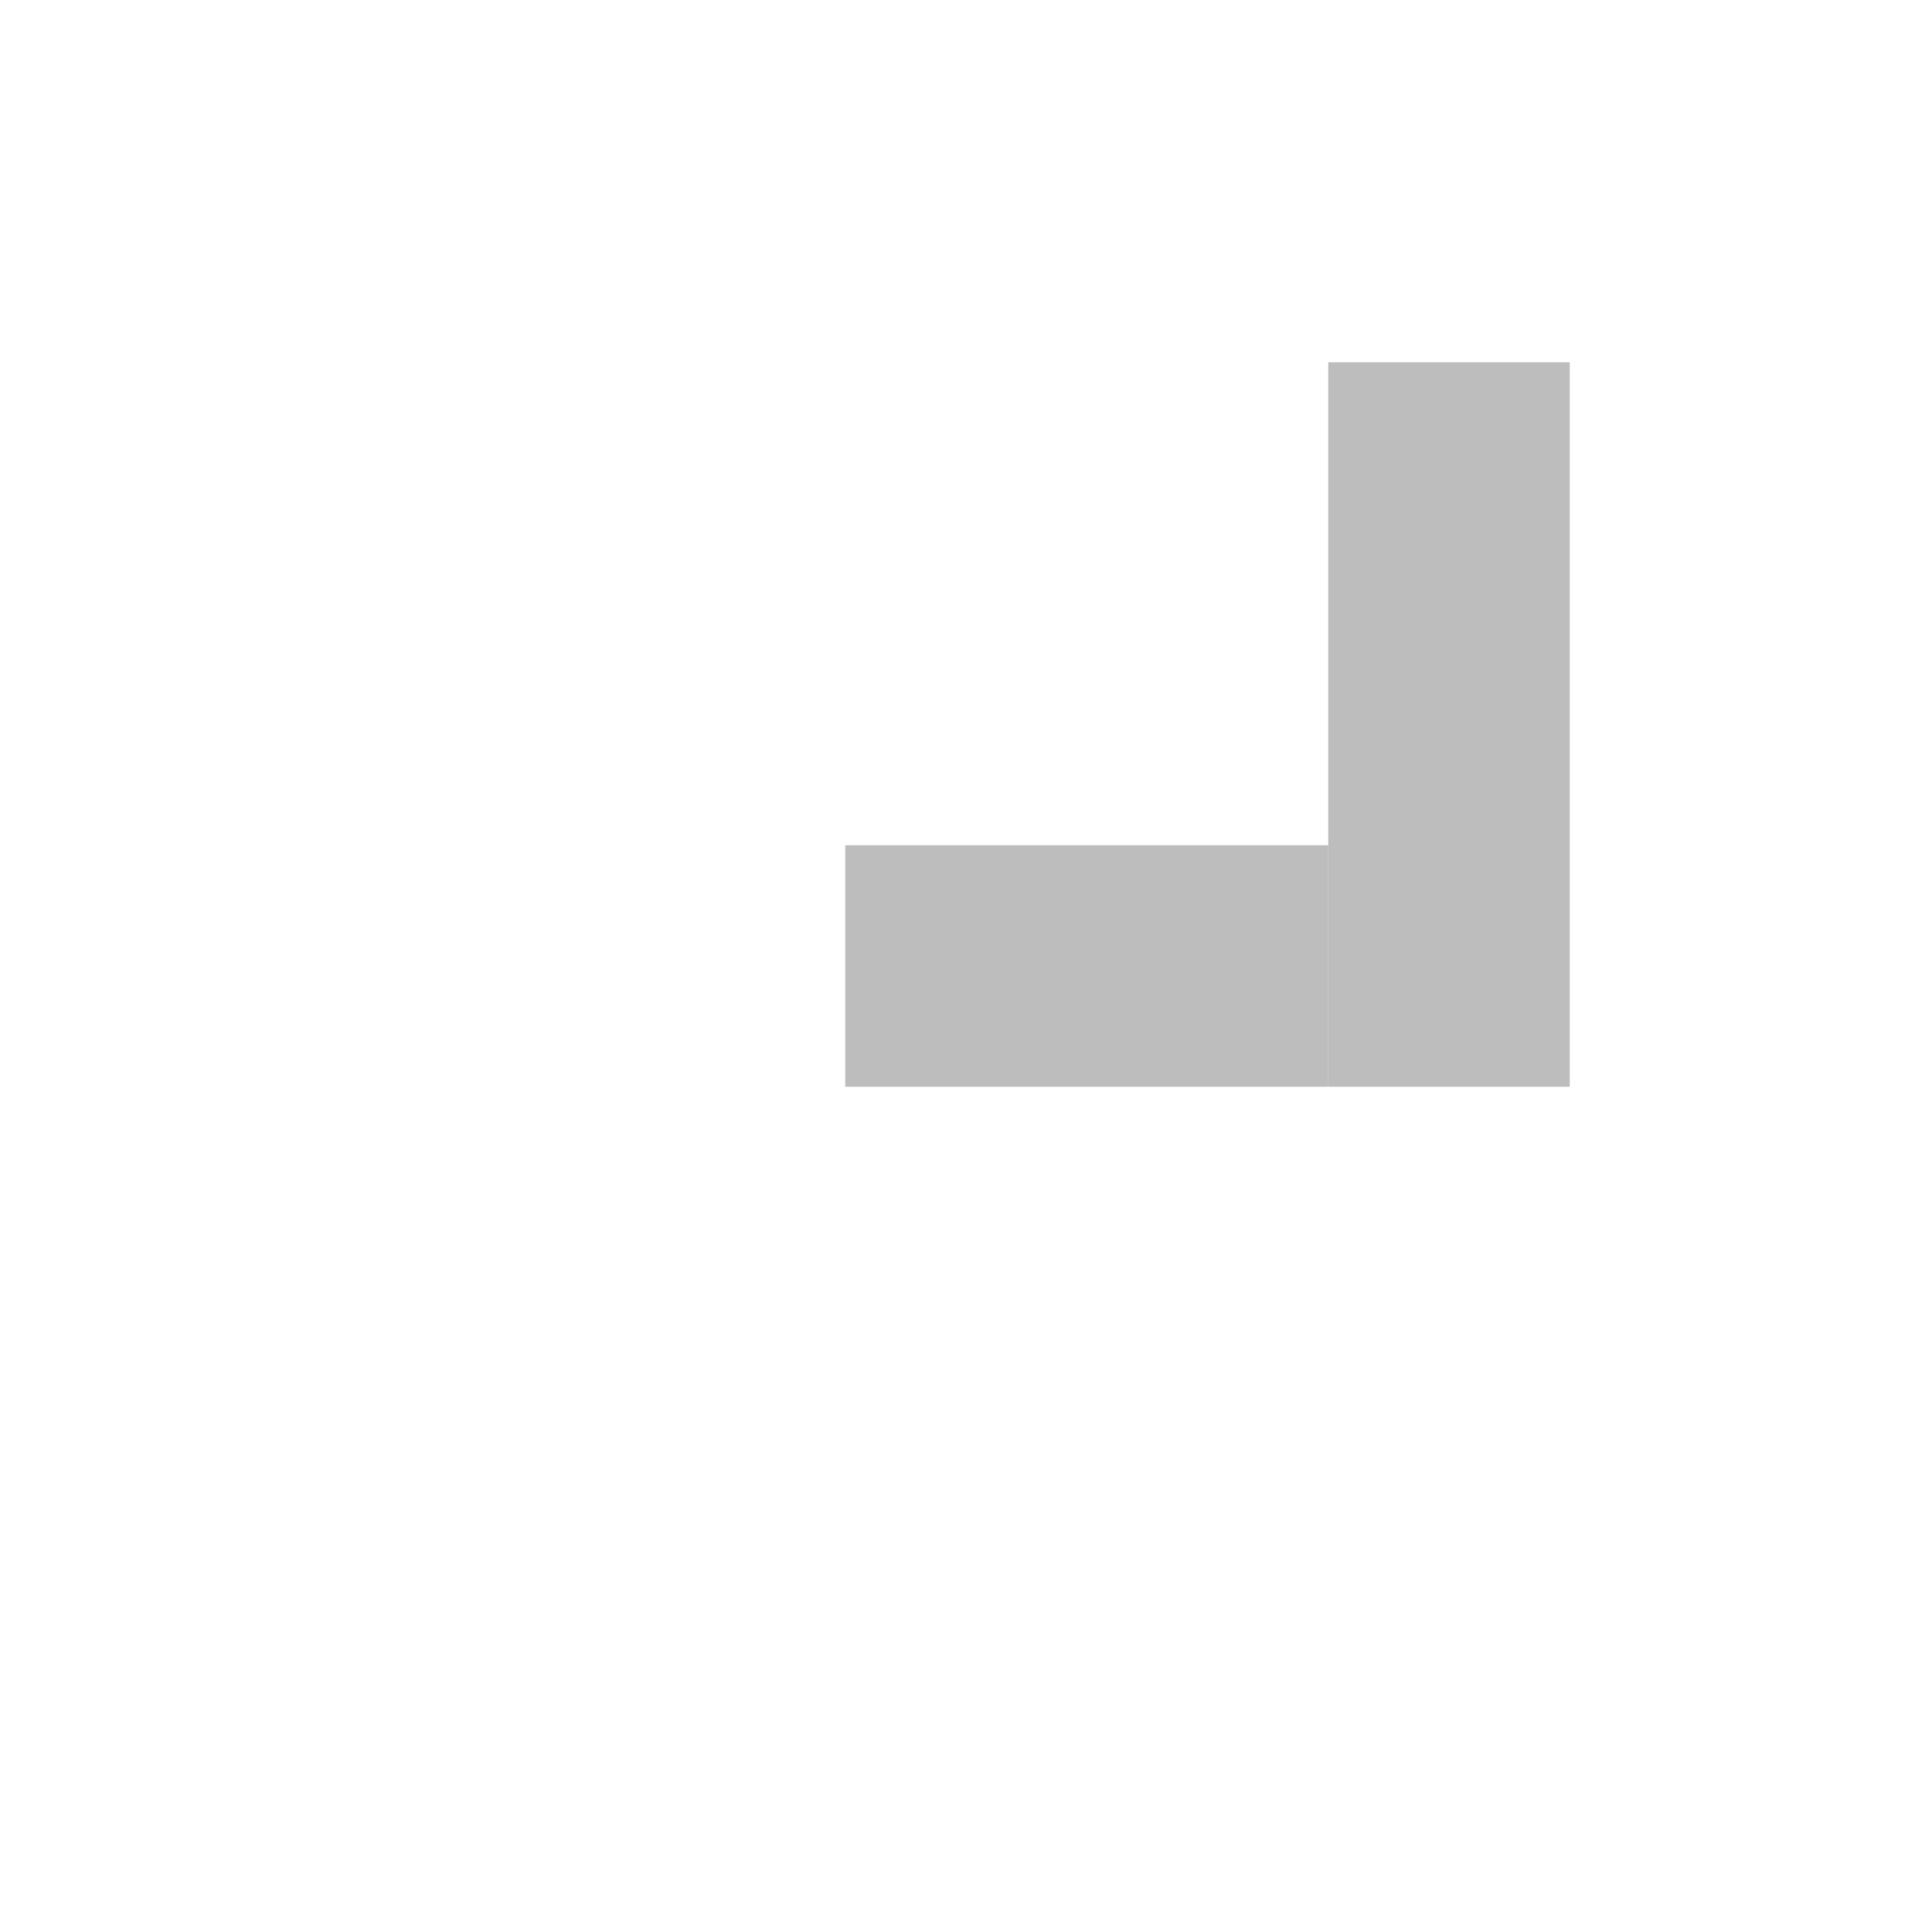
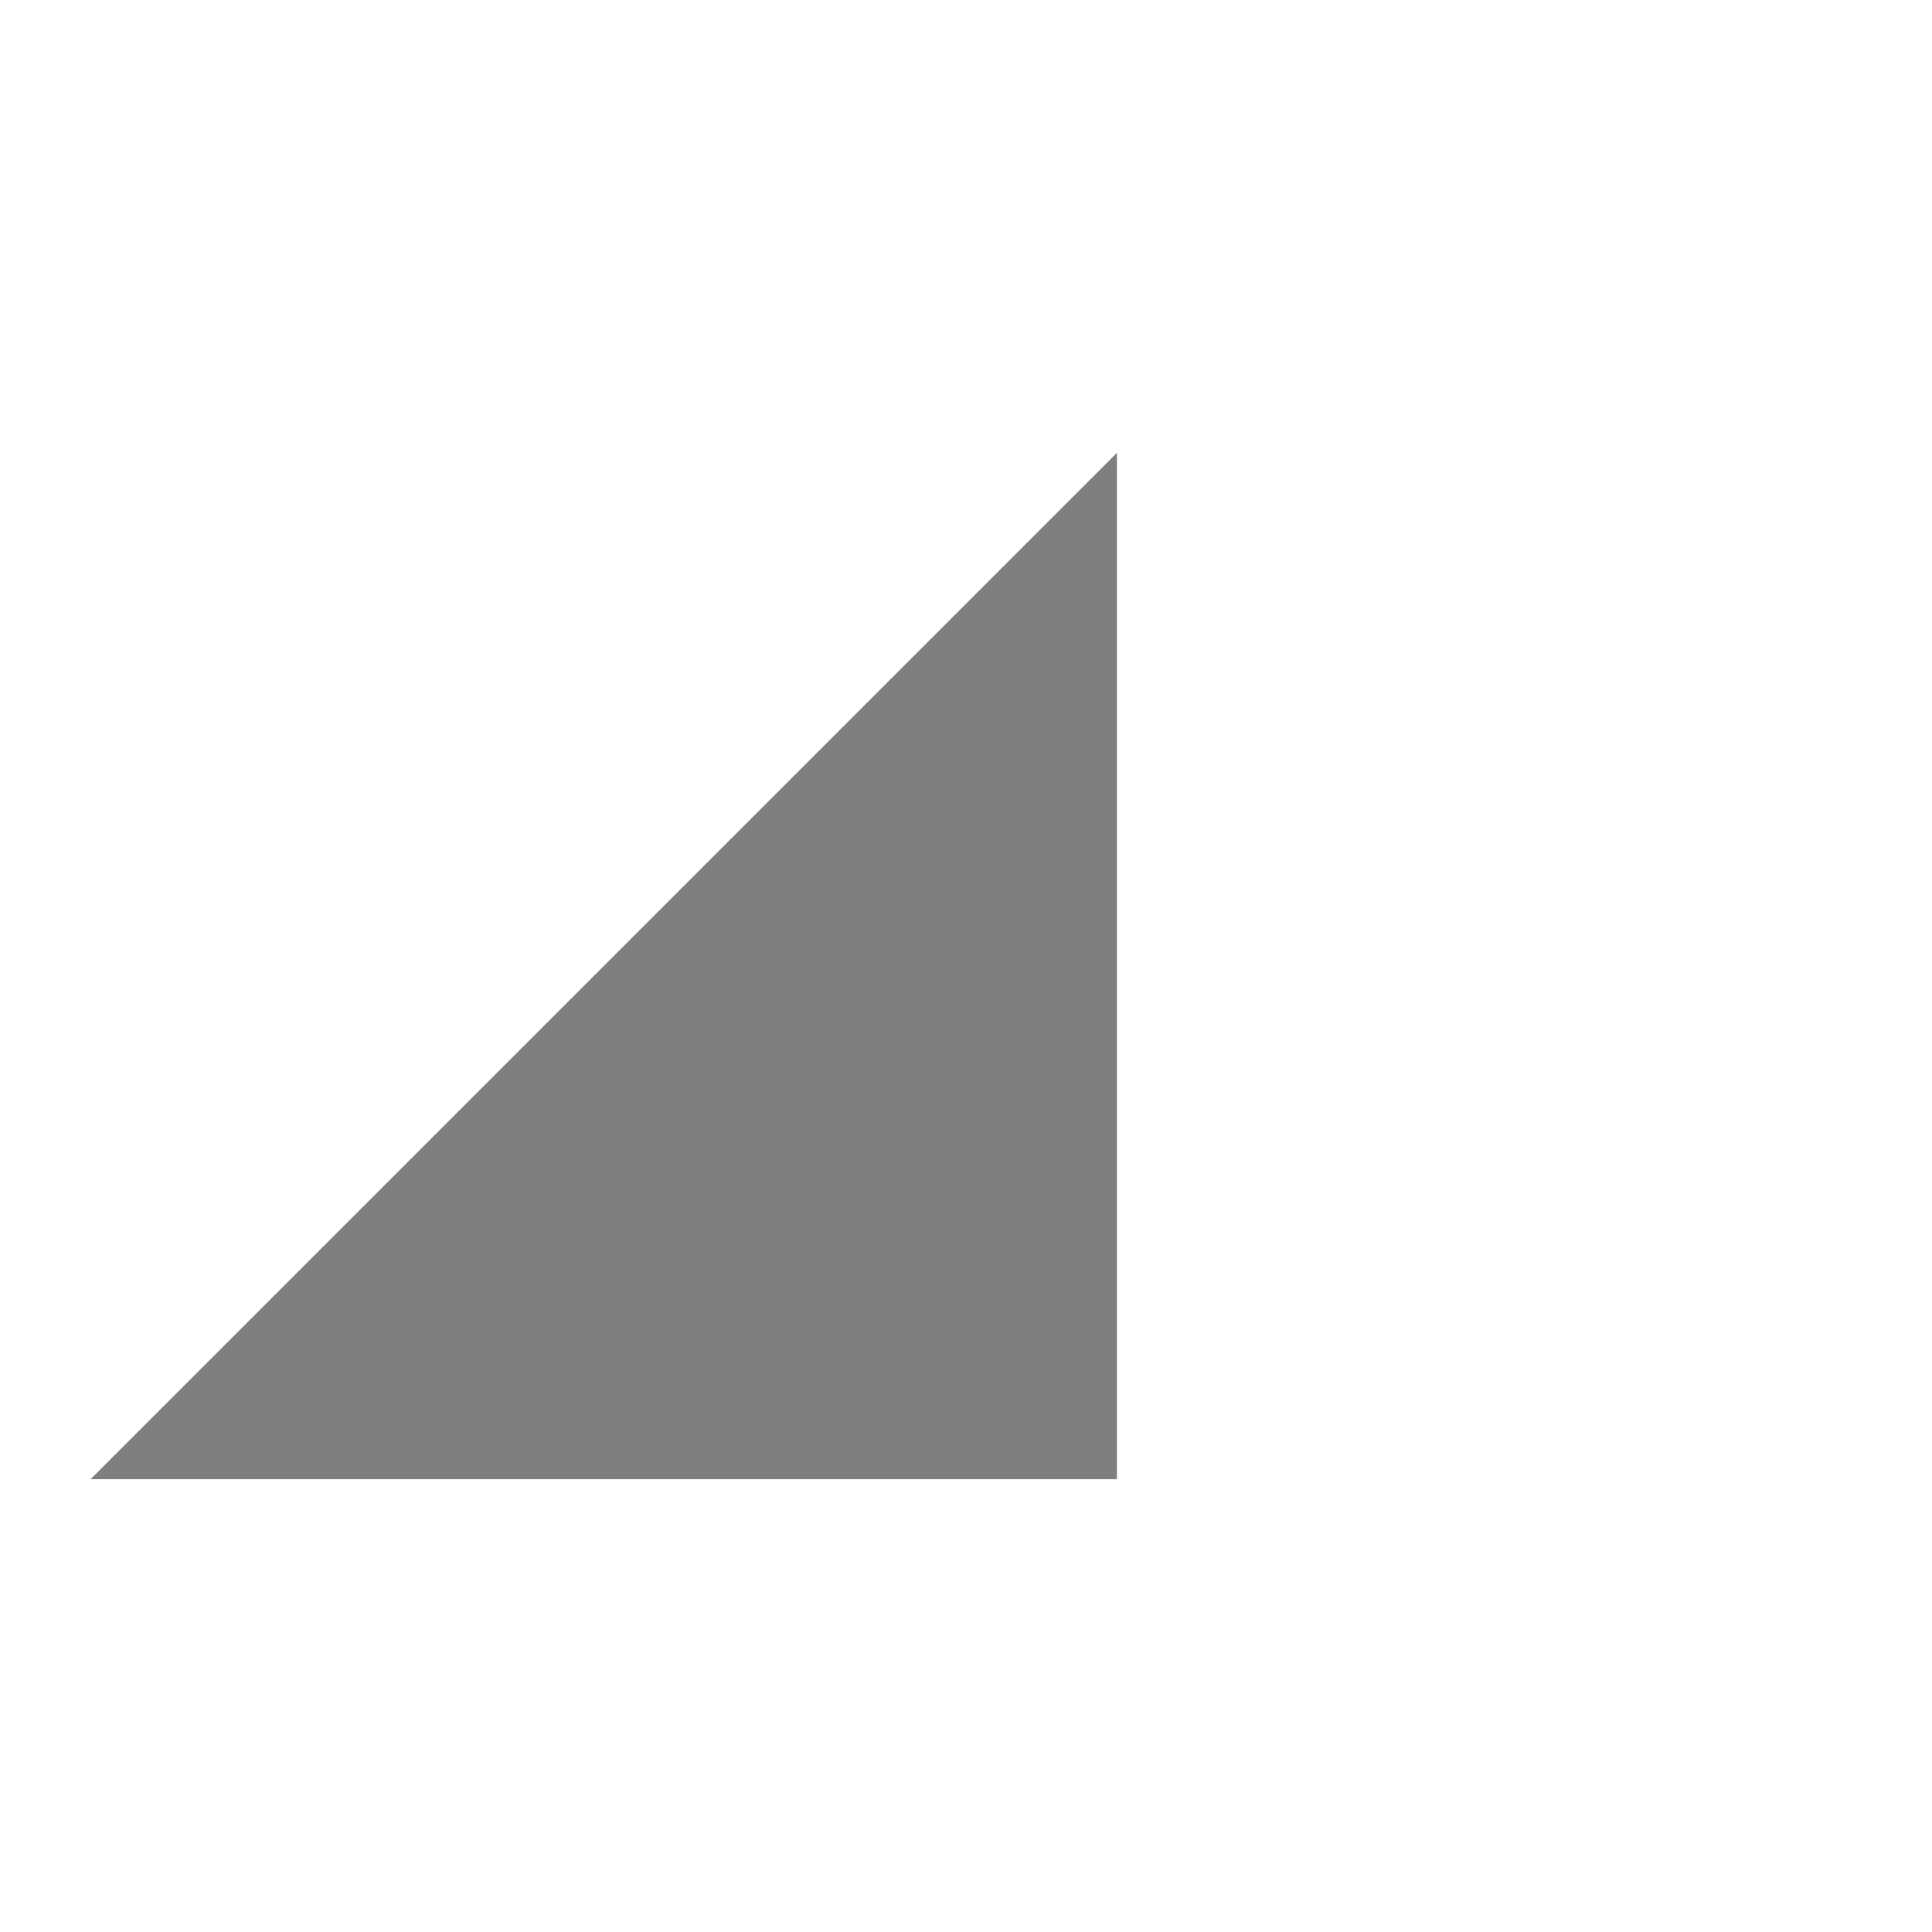
<svg xmlns="http://www.w3.org/2000/svg" version="1.1" id="Layer_1" x="0px" y="0px" width="32px" height="32px" viewBox="0 0 32 32" enable-background="new 0 0 32 32" xml:space="preserve">
-   <defs id="defs52" />
-   <rect style="fill:#bdbdbd;fill-opacity:1" id="rect98" width="12" height="4" x="6" y="-26" transform="rotate(90)" />
-   <rect style="fill:#bdbdbd;fill-opacity:1;image-rendering:auto" id="rect100" width="4" height="8" x="14" y="-22" transform="rotate(90)" />
+   <polyline fill="#7F7F7F" points="18.5,7.5 18.5,24.5 1.5,24.5 " />
</svg>
